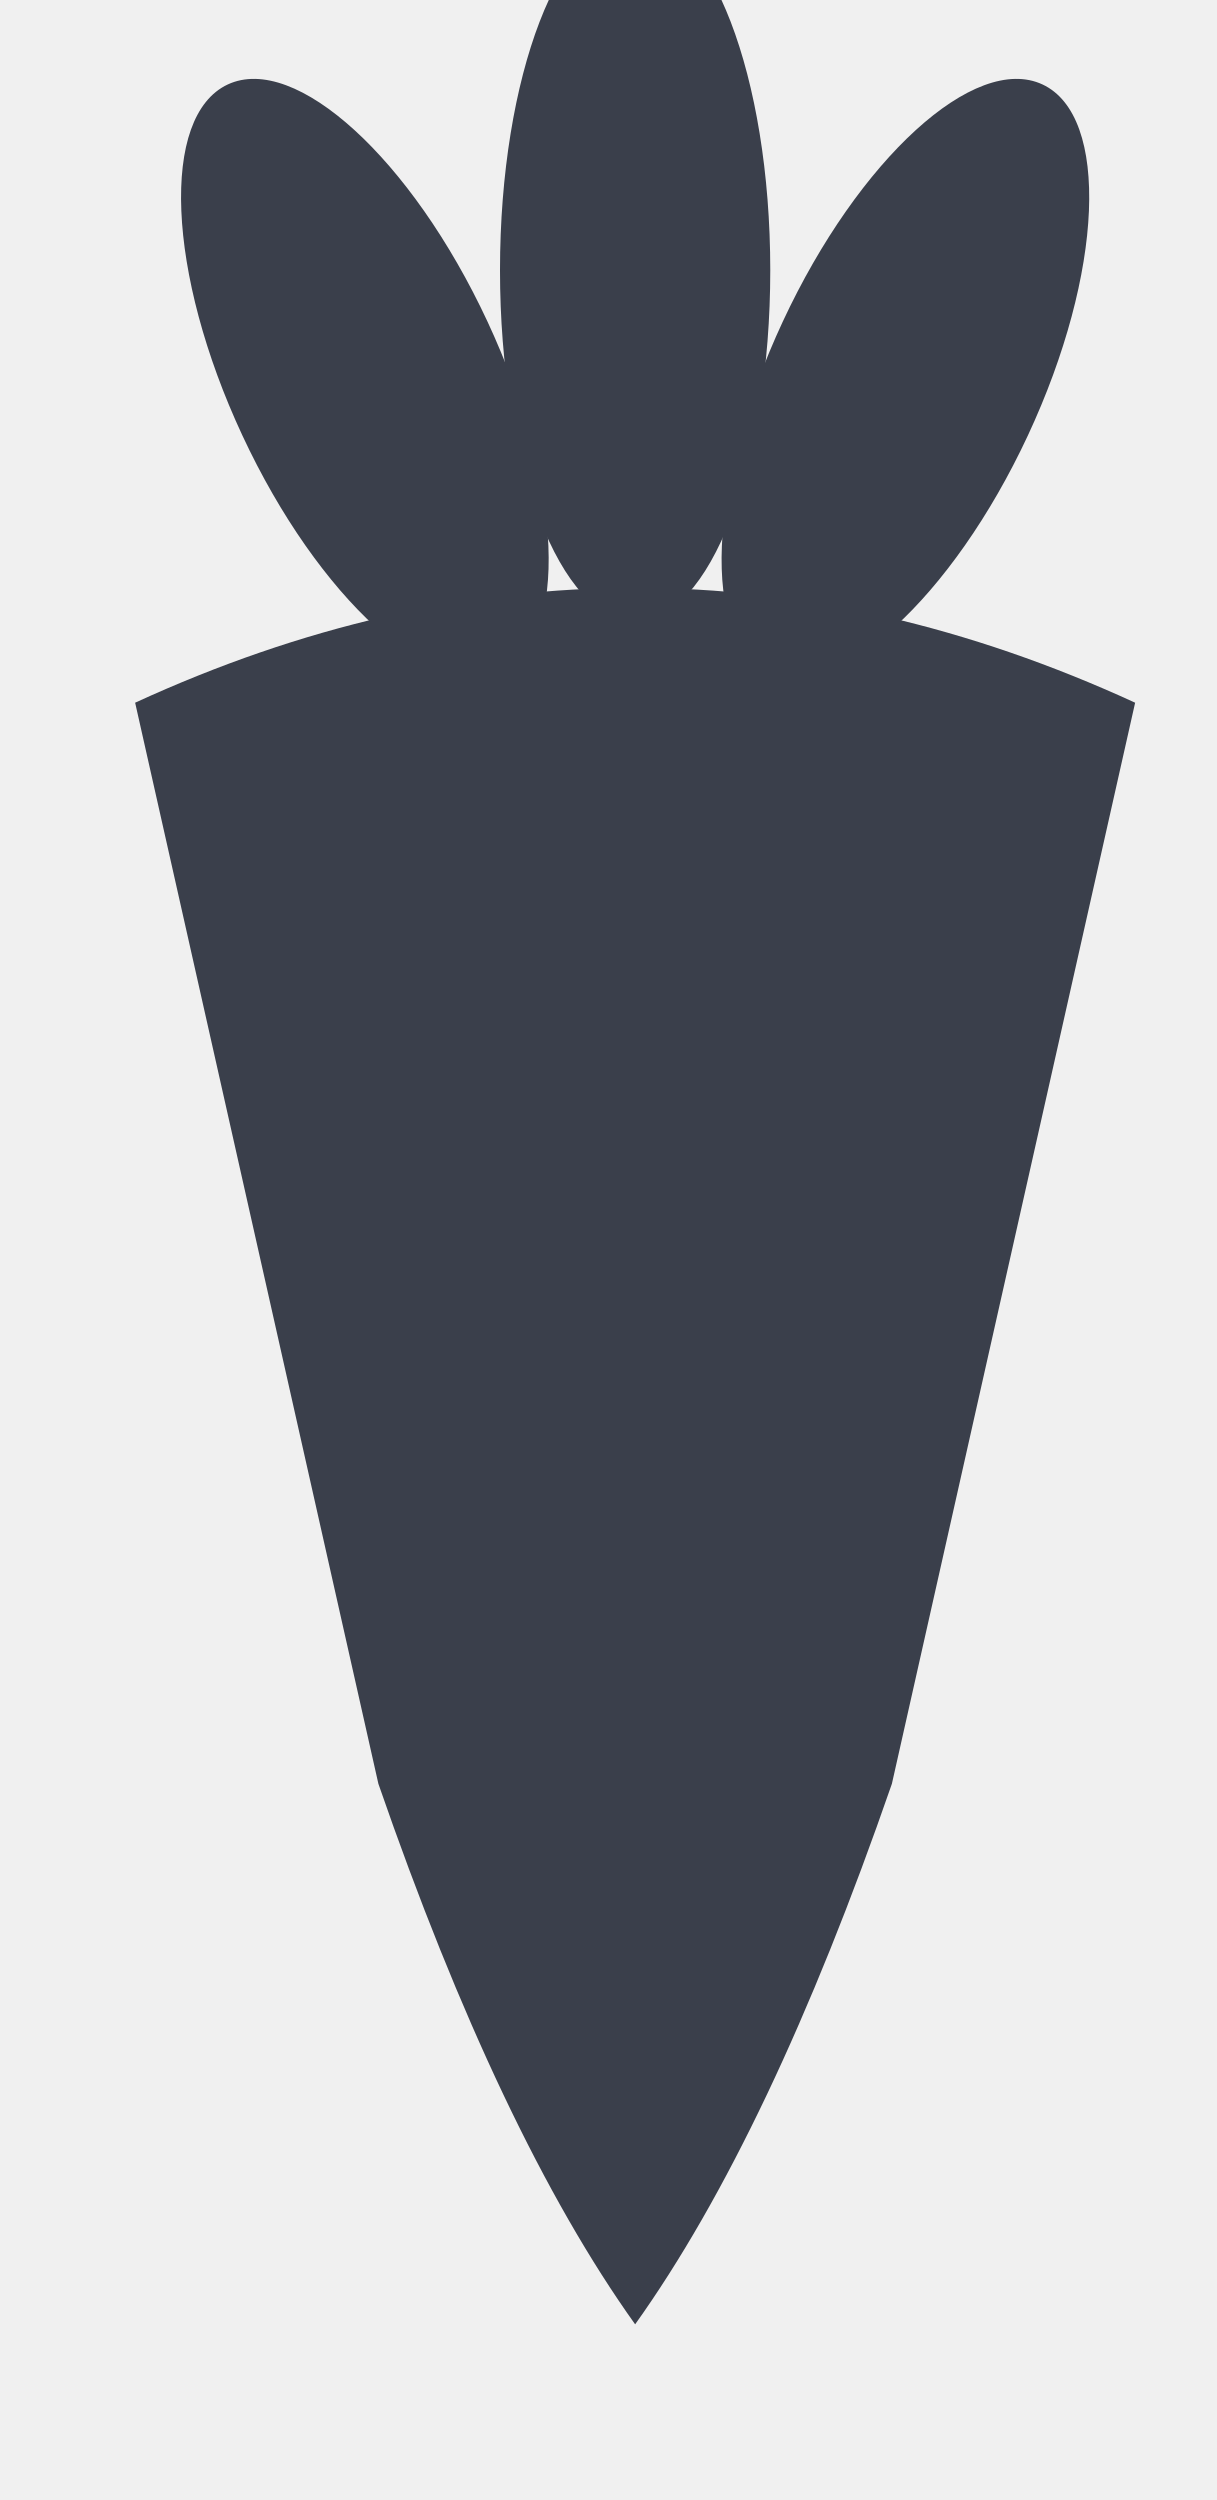
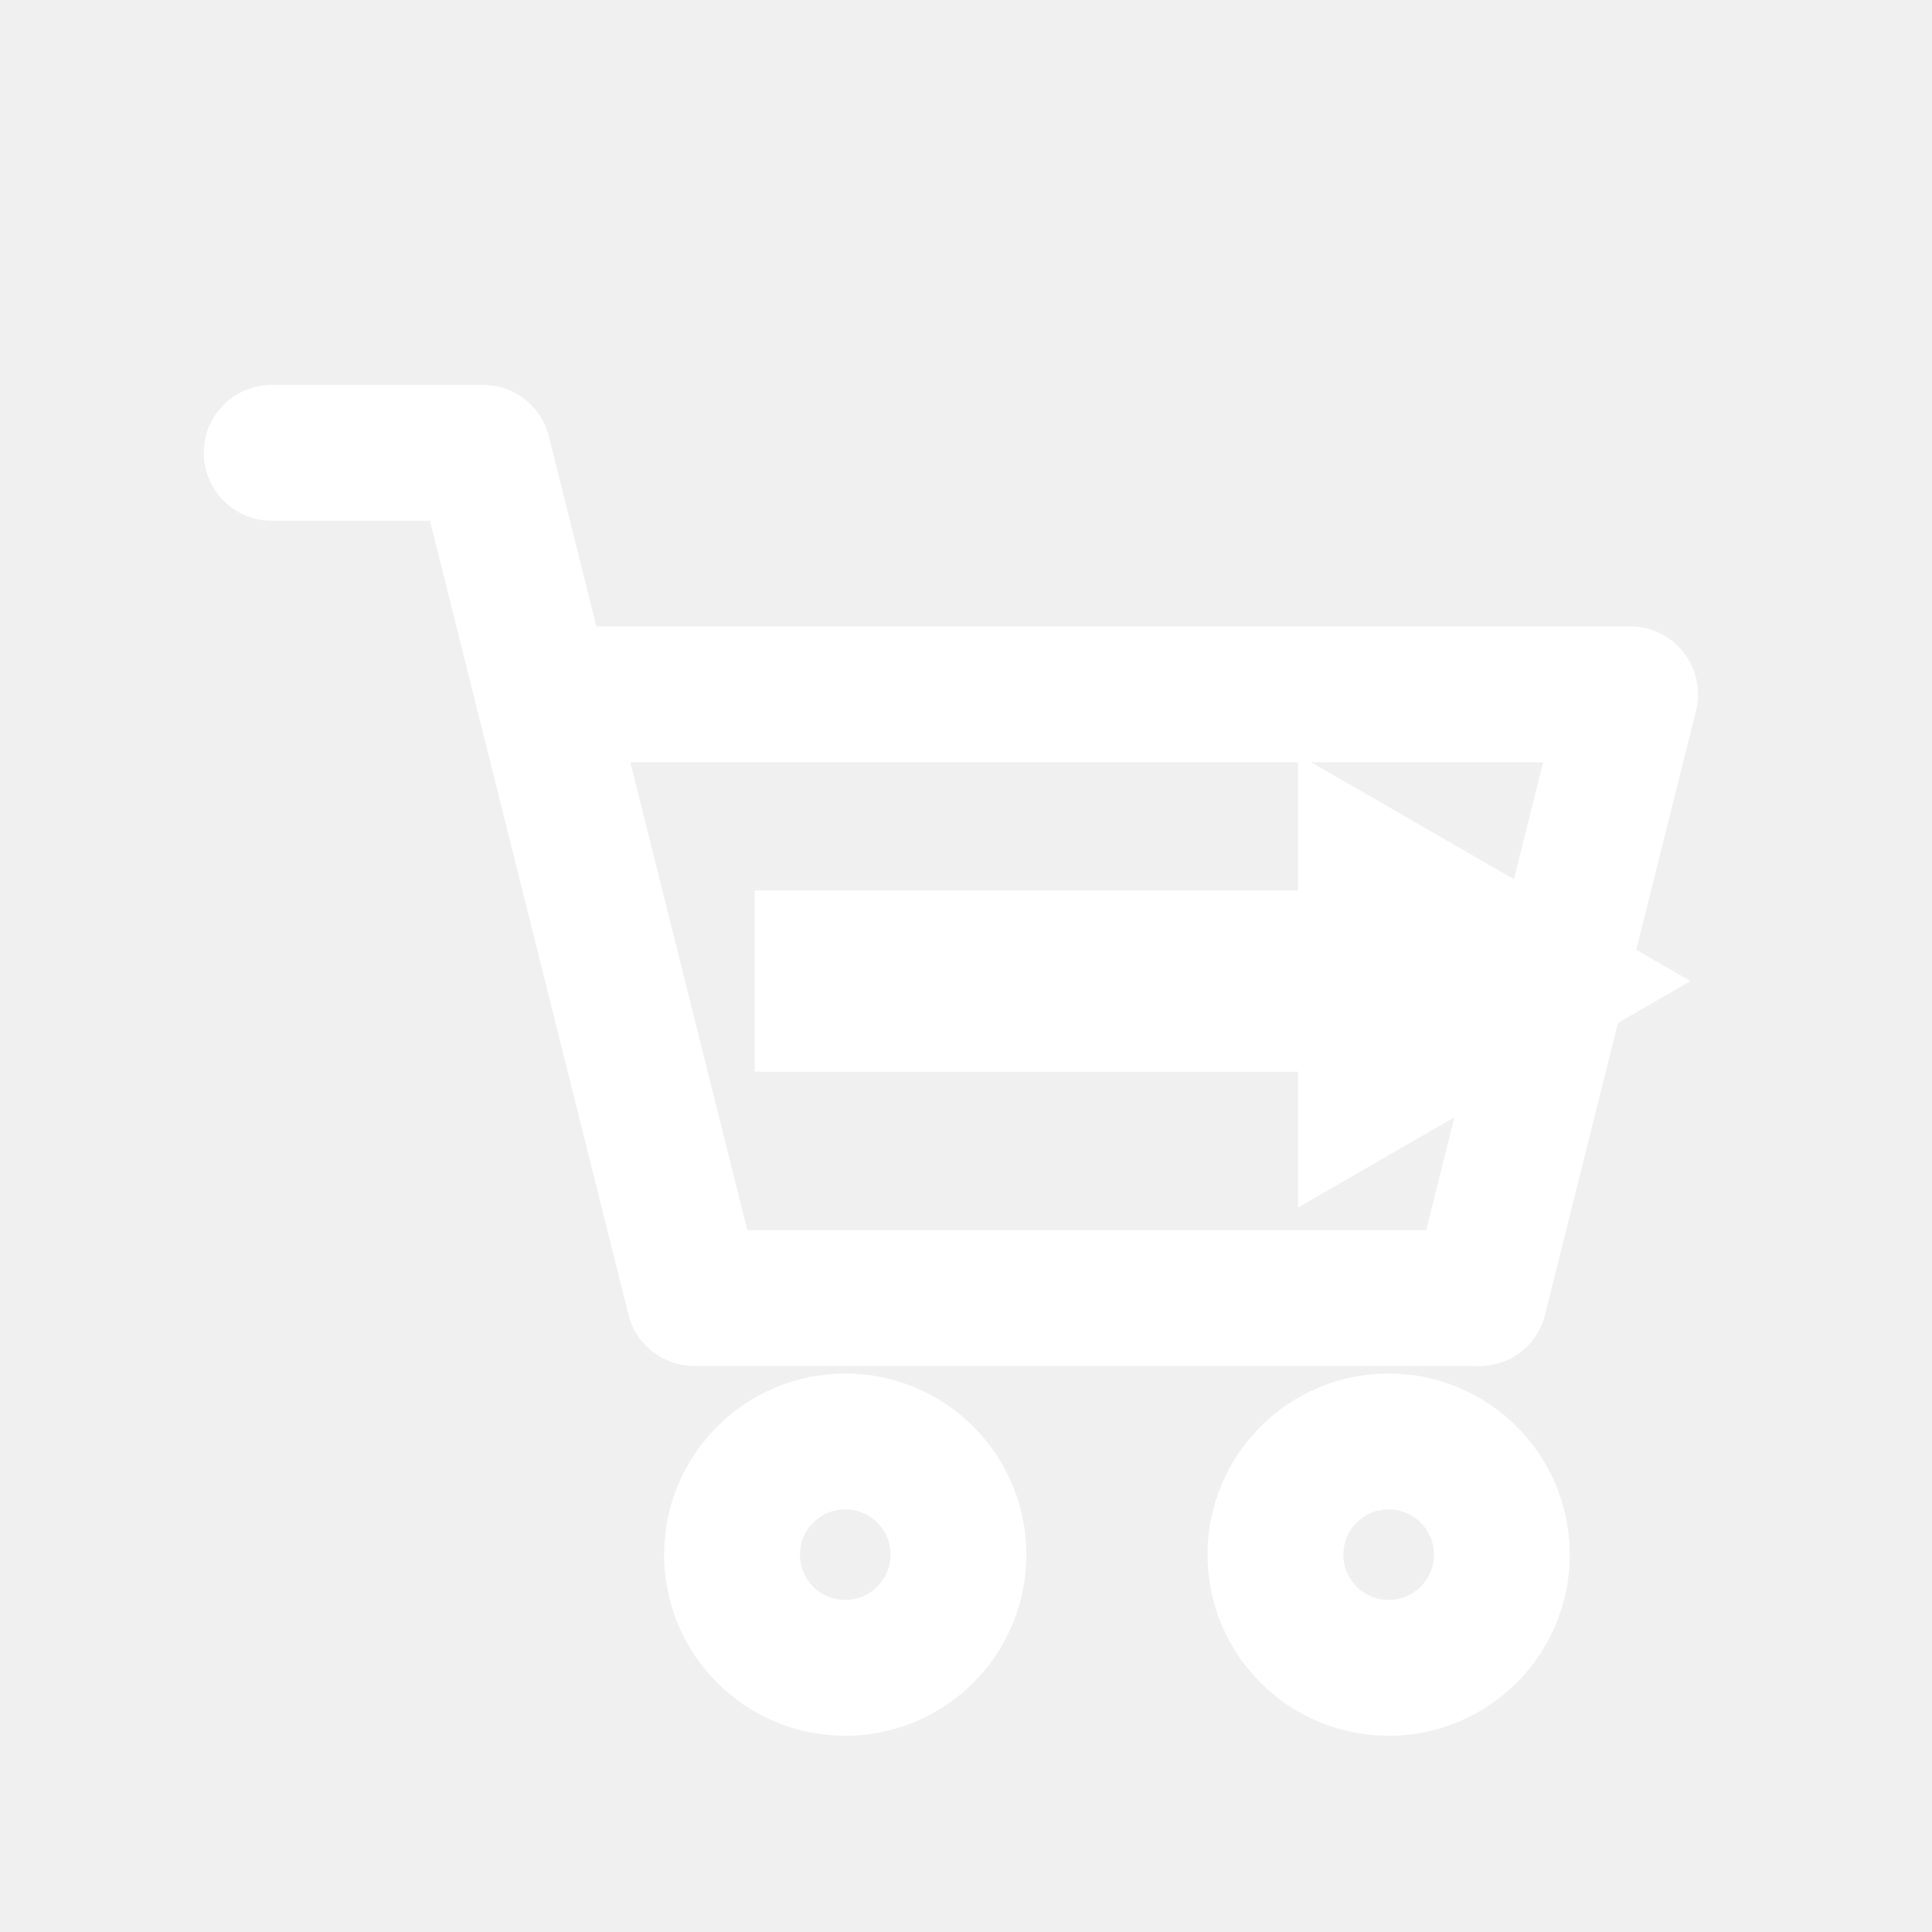
- <svg xmlns="http://www.w3.org/2000/svg" viewBox="35 20 90 185" role="img">
-   <ellipse cx="62" cy="48" rx="10" ry="24" fill="#3A3F4B" transform="rotate(-25 62 48)" />
-   <ellipse cx="82" cy="40" rx="10" ry="26" fill="#3A3F4B" />
-   <ellipse cx="102" cy="48" rx="10" ry="24" fill="#3A3F4B" transform="rotate(25 102 48)" />
-   <path d="M45,72 Q82,55 119,72 L101,152 Q92,178 82,192 Q72,178 63,152 Z" fill="#3A3F4B" />
+ <svg xmlns="http://www.w3.org/2000/svg" viewBox="0 0 128 128" role="img">
+   <g fill="none" stroke="#FFFFFF" stroke-width="9" stroke-linecap="round" stroke-linejoin="round">
+     <path d="M18 30 H32 L46 86 H98" />
+     <path d="M36 46 H108 L98 86" />
+     <circle cx="56" cy="103" r="7.5" />
+     <circle cx="92" cy="103" r="7.5" />
+   </g>
+   <path d="M50 59 H86 V50 L112 65 L86 80 V71 H50 Z" fill="#FFFFFF" />
</svg>
